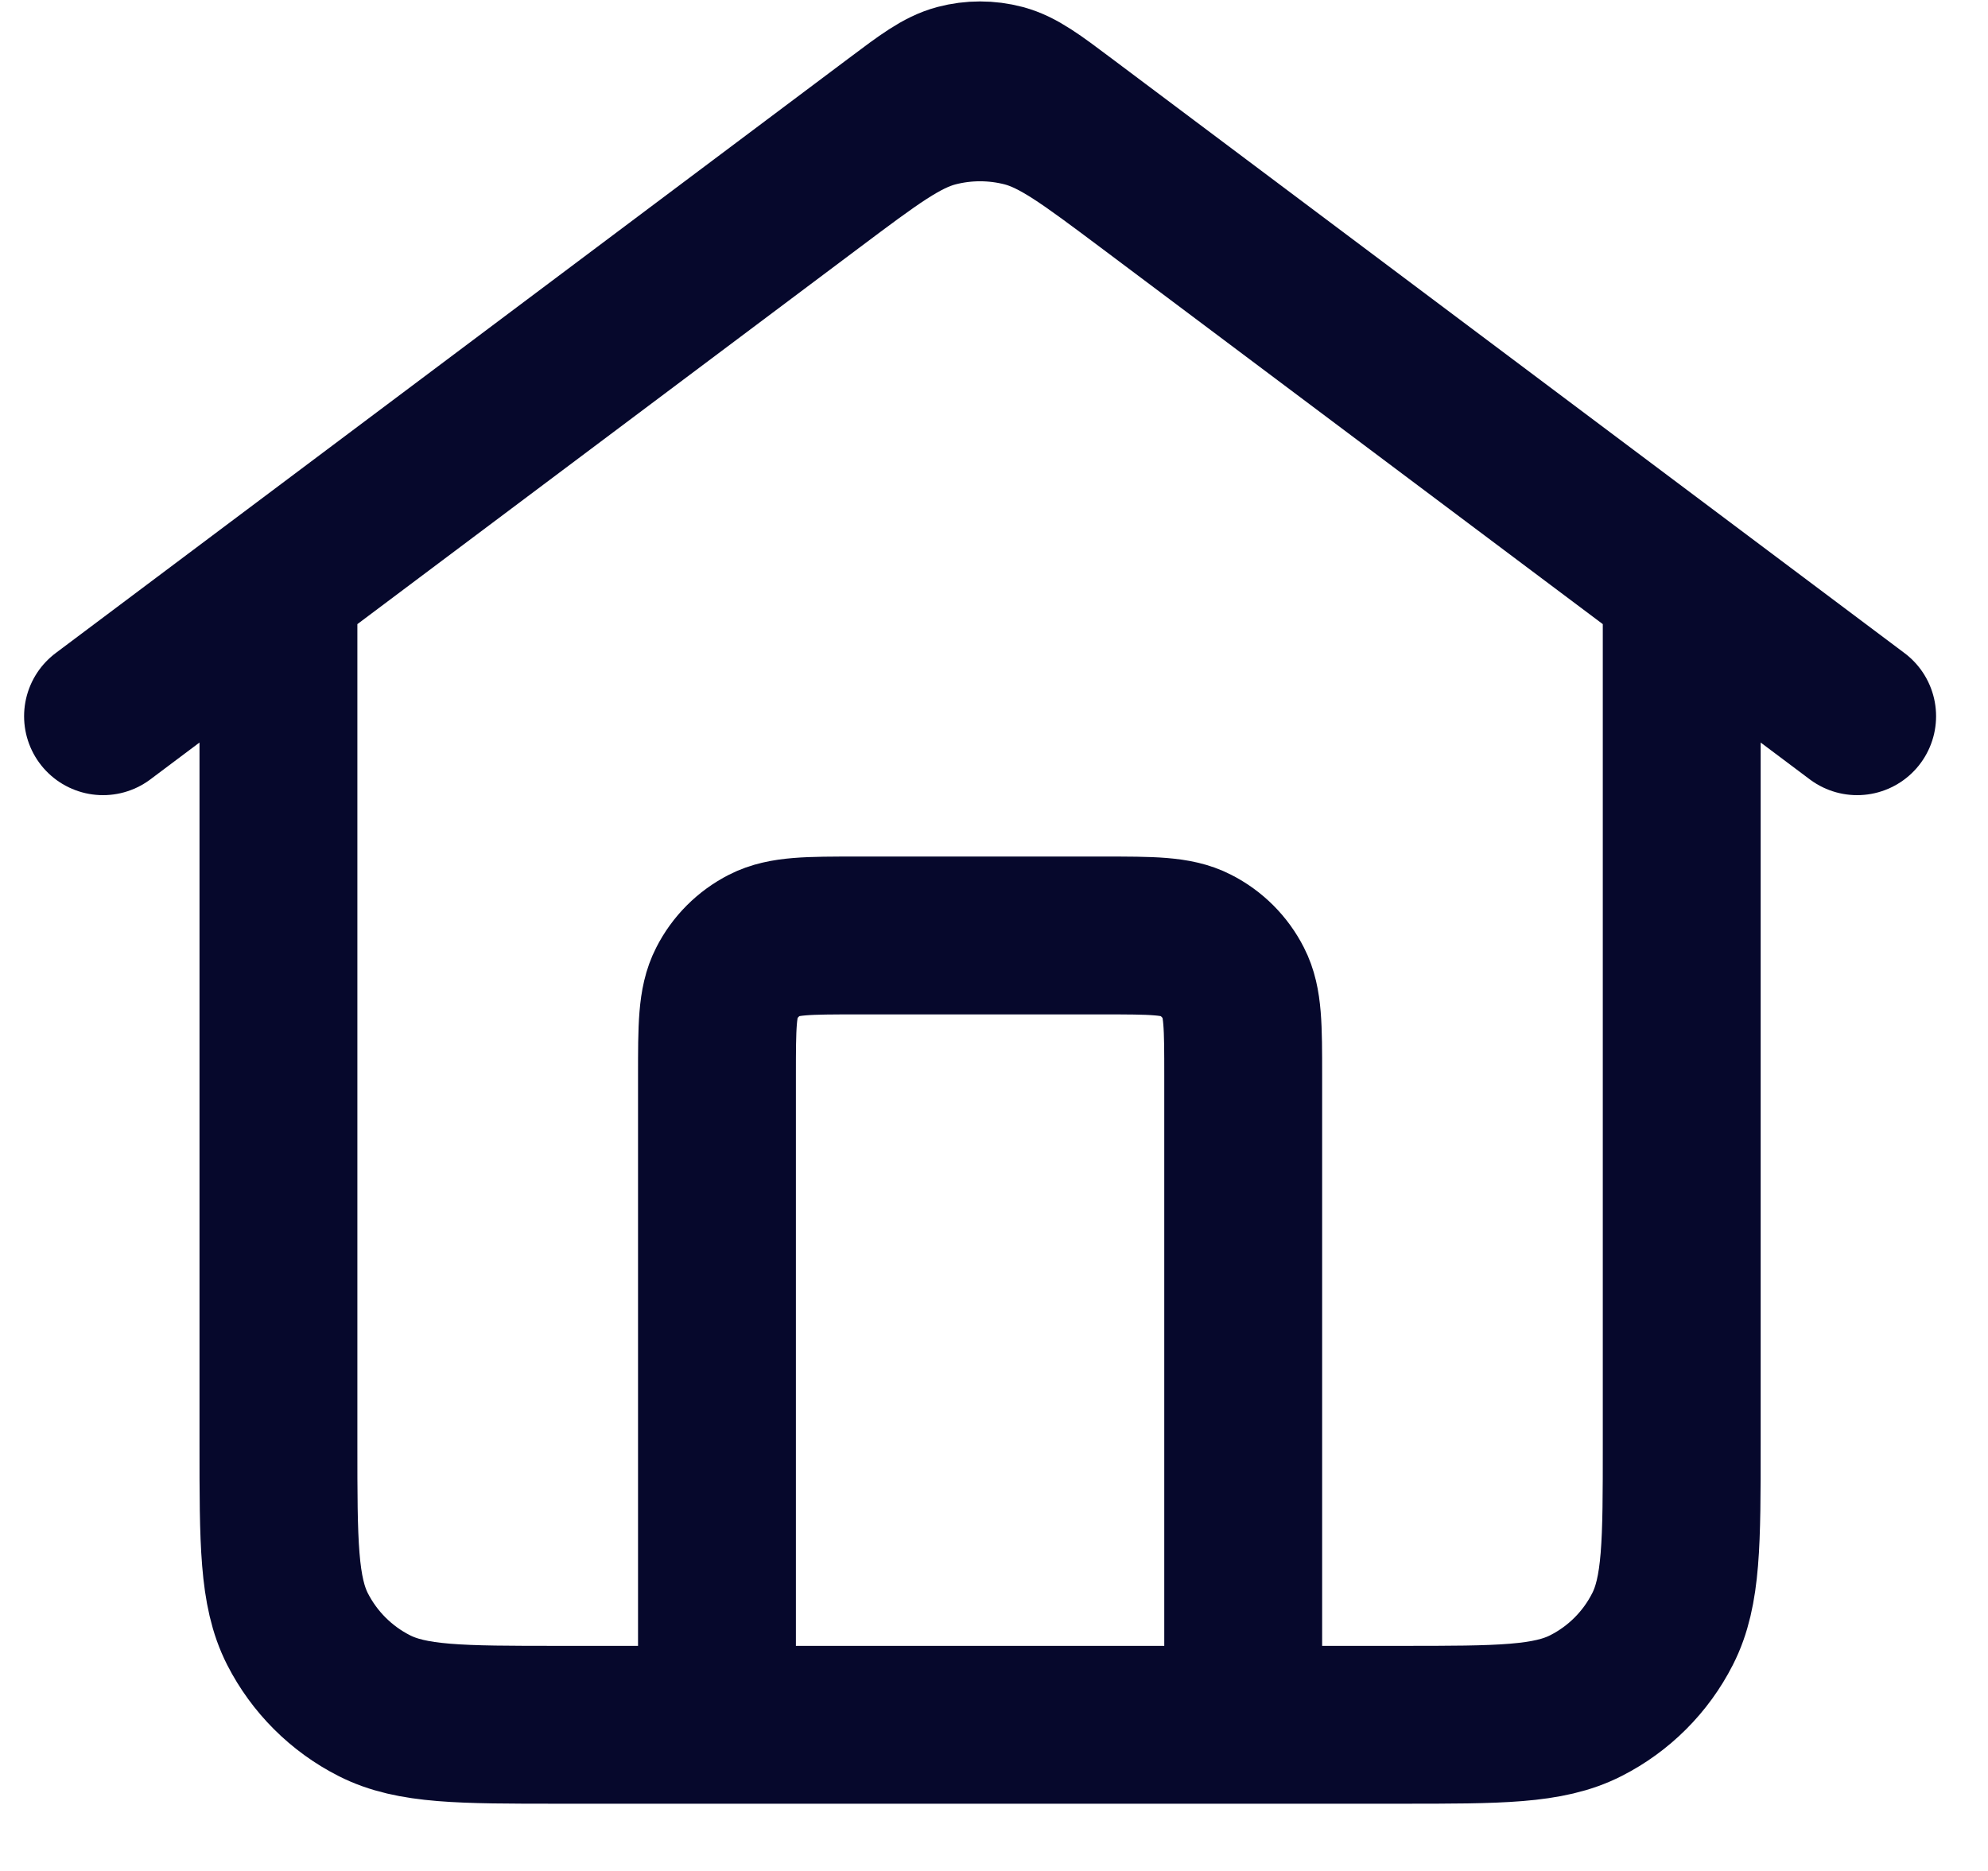
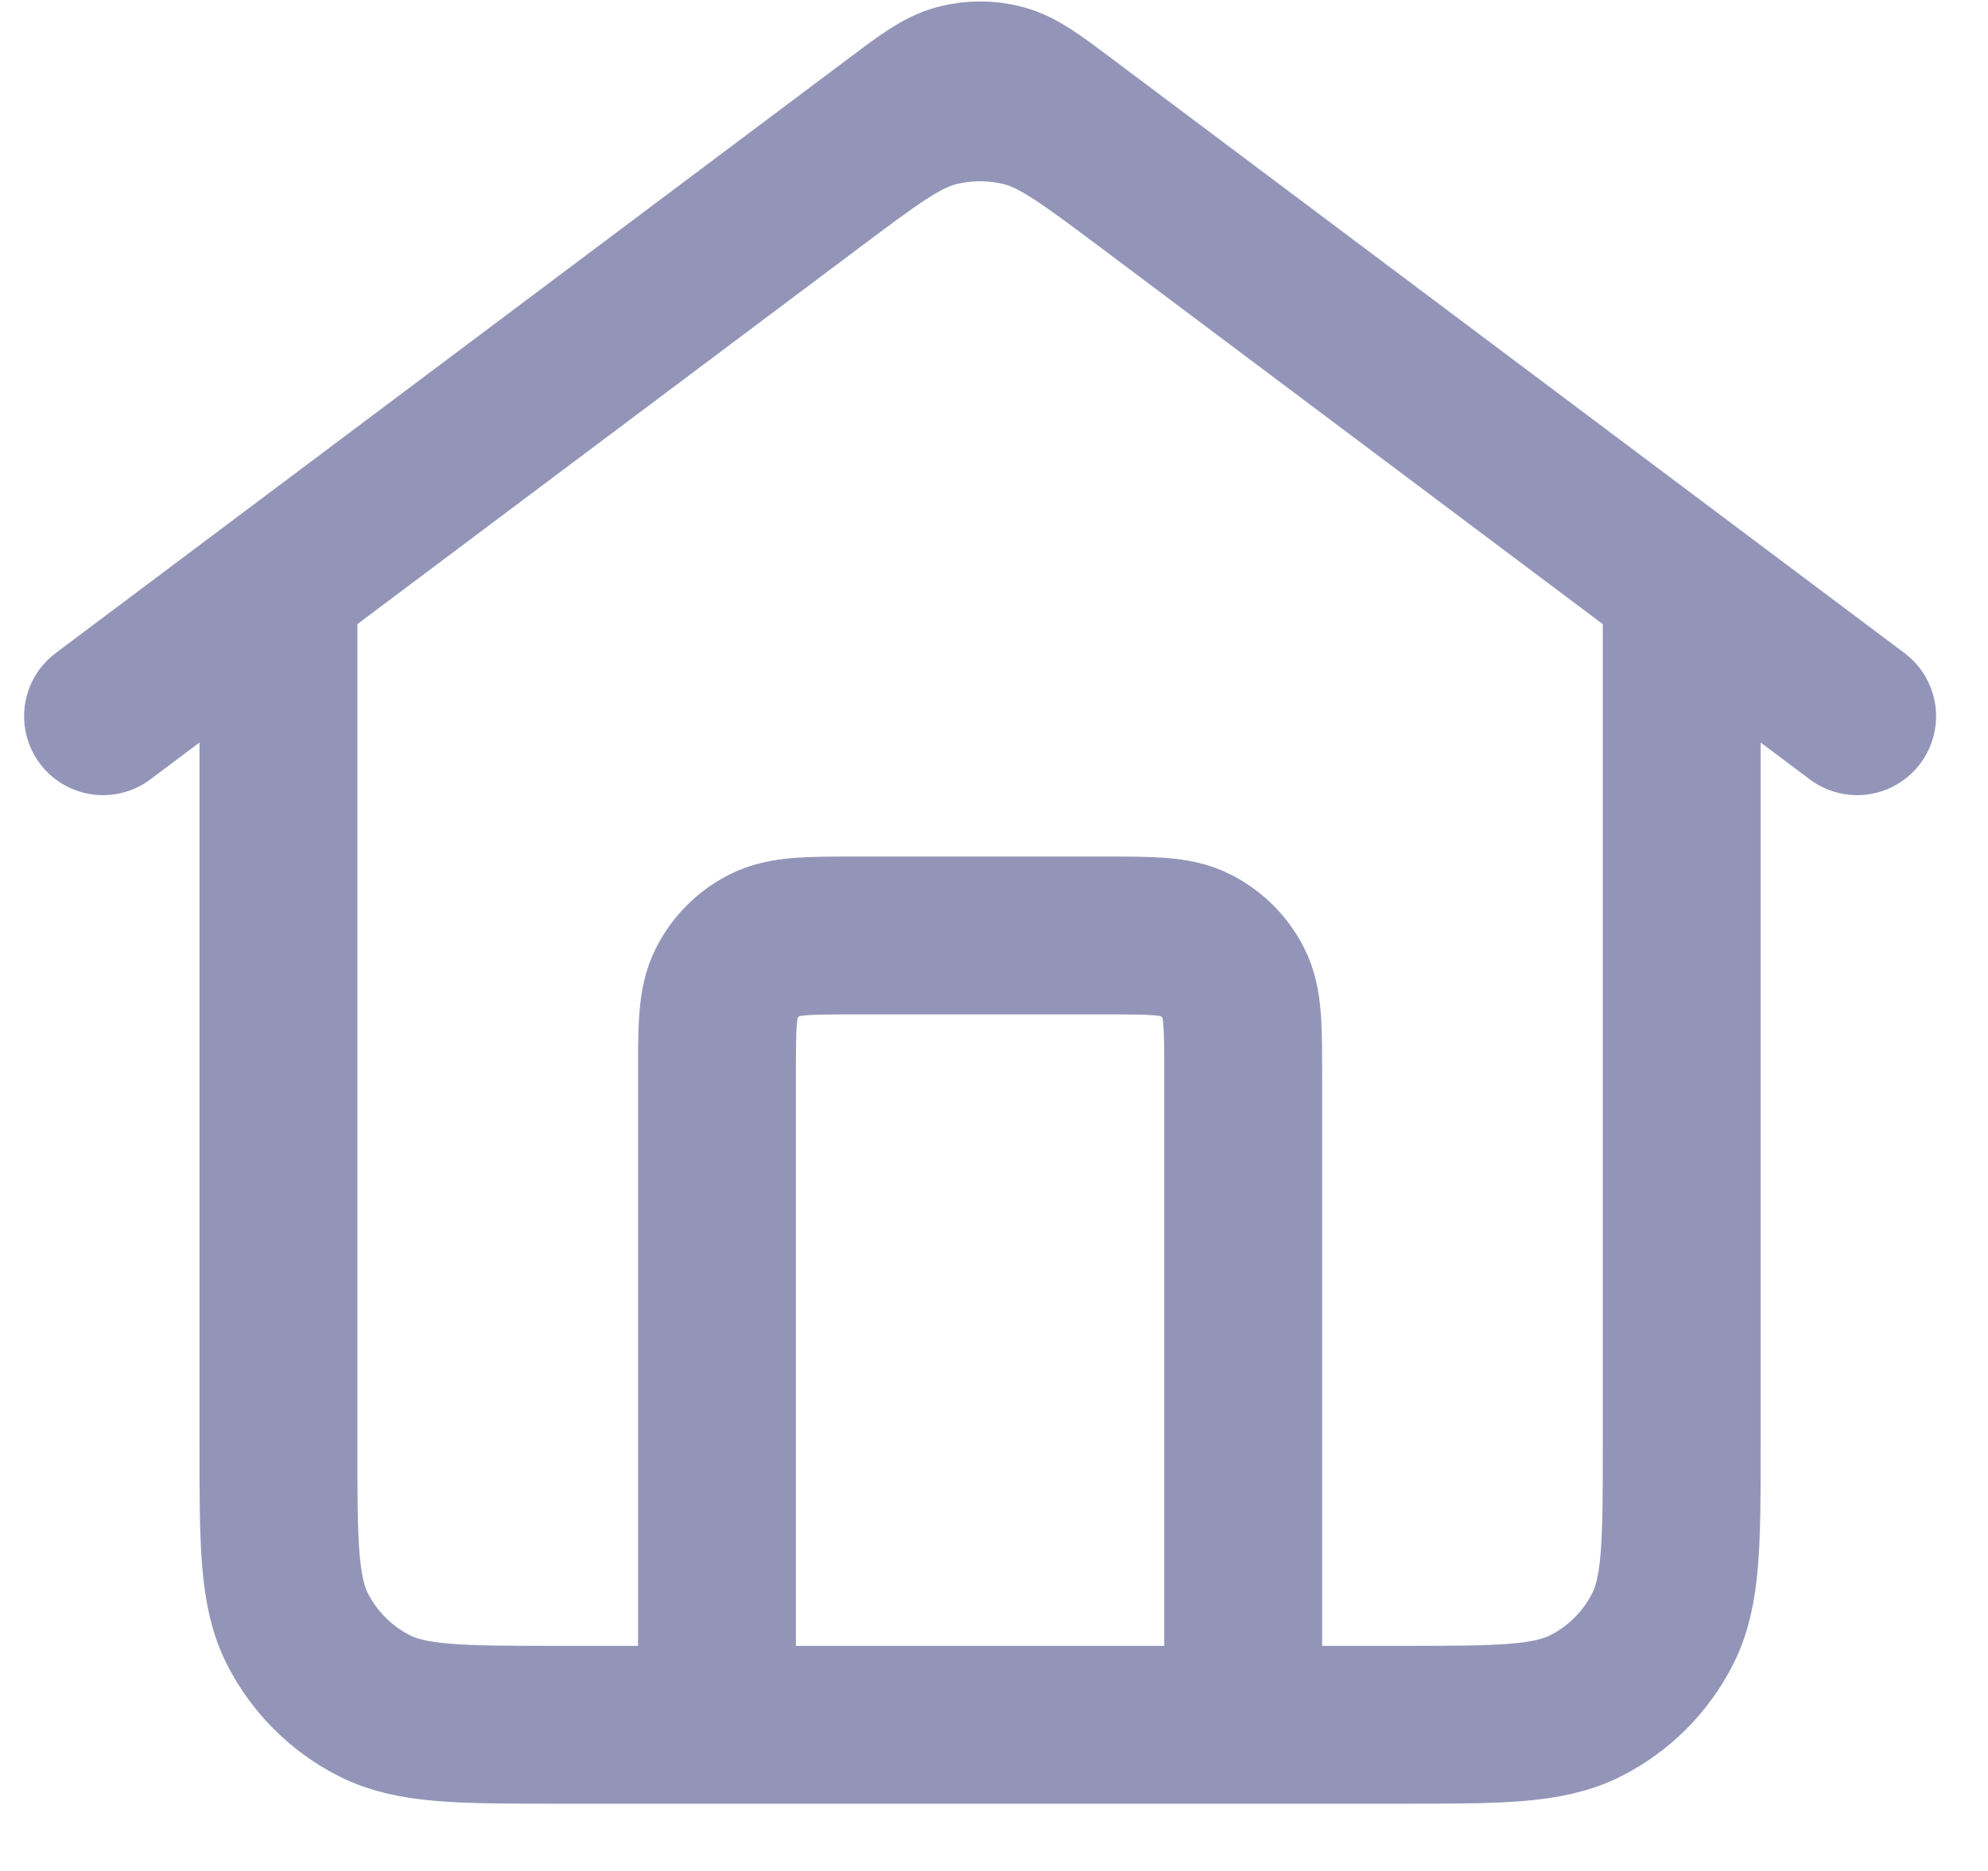
<svg xmlns="http://www.w3.org/2000/svg" width="17" height="16" viewBox="0 0 17 16" fill="none">
-   <path d="M6.131 14.75V9.2C6.131 8.78 6.131 8.57 6.213 8.41C6.285 8.268 6.399 8.154 6.54 8.082C6.701 8 6.911 8 7.331 8H9.431C9.851 8 10.061 8 10.221 8.082C10.363 8.154 10.477 8.268 10.549 8.41C10.631 8.57 10.631 8.78 10.631 9.2V14.75M0.881 6.125L7.661 1.04C7.919 0.846 8.048 0.75 8.19 0.712C8.315 0.679 8.447 0.679 8.572 0.712C8.714 0.75 8.843 0.846 9.101 1.04L15.881 6.125M2.381 5V12.35C2.381 13.19 2.381 13.61 2.544 13.931C2.688 14.213 2.918 14.443 3.2 14.586C3.521 14.75 3.941 14.75 4.781 14.75H11.981C12.821 14.75 13.241 14.75 13.562 14.586C13.844 14.443 14.074 14.213 14.217 13.931C14.381 13.61 14.381 13.19 14.381 12.35V5L9.821 1.58C9.304 1.193 9.046 0.999 8.763 0.924C8.512 0.859 8.249 0.859 7.999 0.924C7.715 0.999 7.457 1.193 6.941 1.58L2.381 5Z" stroke="#06082C" stroke-width="1.35" stroke-linecap="round" stroke-linejoin="round" />
+   <path d="M6.131 14.75V9.2C6.131 8.78 6.131 8.57 6.213 8.41C6.285 8.268 6.399 8.154 6.54 8.082C6.701 8 6.911 8 7.331 8H9.431C9.851 8 10.061 8 10.221 8.082C10.363 8.154 10.477 8.268 10.549 8.41C10.631 8.57 10.631 8.78 10.631 9.2V14.75M0.881 6.125L7.661 1.04C7.919 0.846 8.048 0.75 8.19 0.712C8.315 0.679 8.447 0.679 8.572 0.712C8.714 0.75 8.843 0.846 9.101 1.04L15.881 6.125M2.381 5V12.35C2.381 13.19 2.381 13.61 2.544 13.931C2.688 14.213 2.918 14.443 3.2 14.586C3.521 14.75 3.941 14.75 4.781 14.75H11.981C12.821 14.75 13.241 14.75 13.562 14.586C13.844 14.443 14.074 14.213 14.217 13.931C14.381 13.61 14.381 13.19 14.381 12.35V5L9.821 1.58C9.304 1.193 9.046 0.999 8.763 0.924C8.512 0.859 8.249 0.859 7.999 0.924C7.715 0.999 7.457 1.193 6.941 1.58L2.381 5Z" stroke="#9395B8" stroke-width="1.35" stroke-linecap="round" stroke-linejoin="round" />
</svg>
